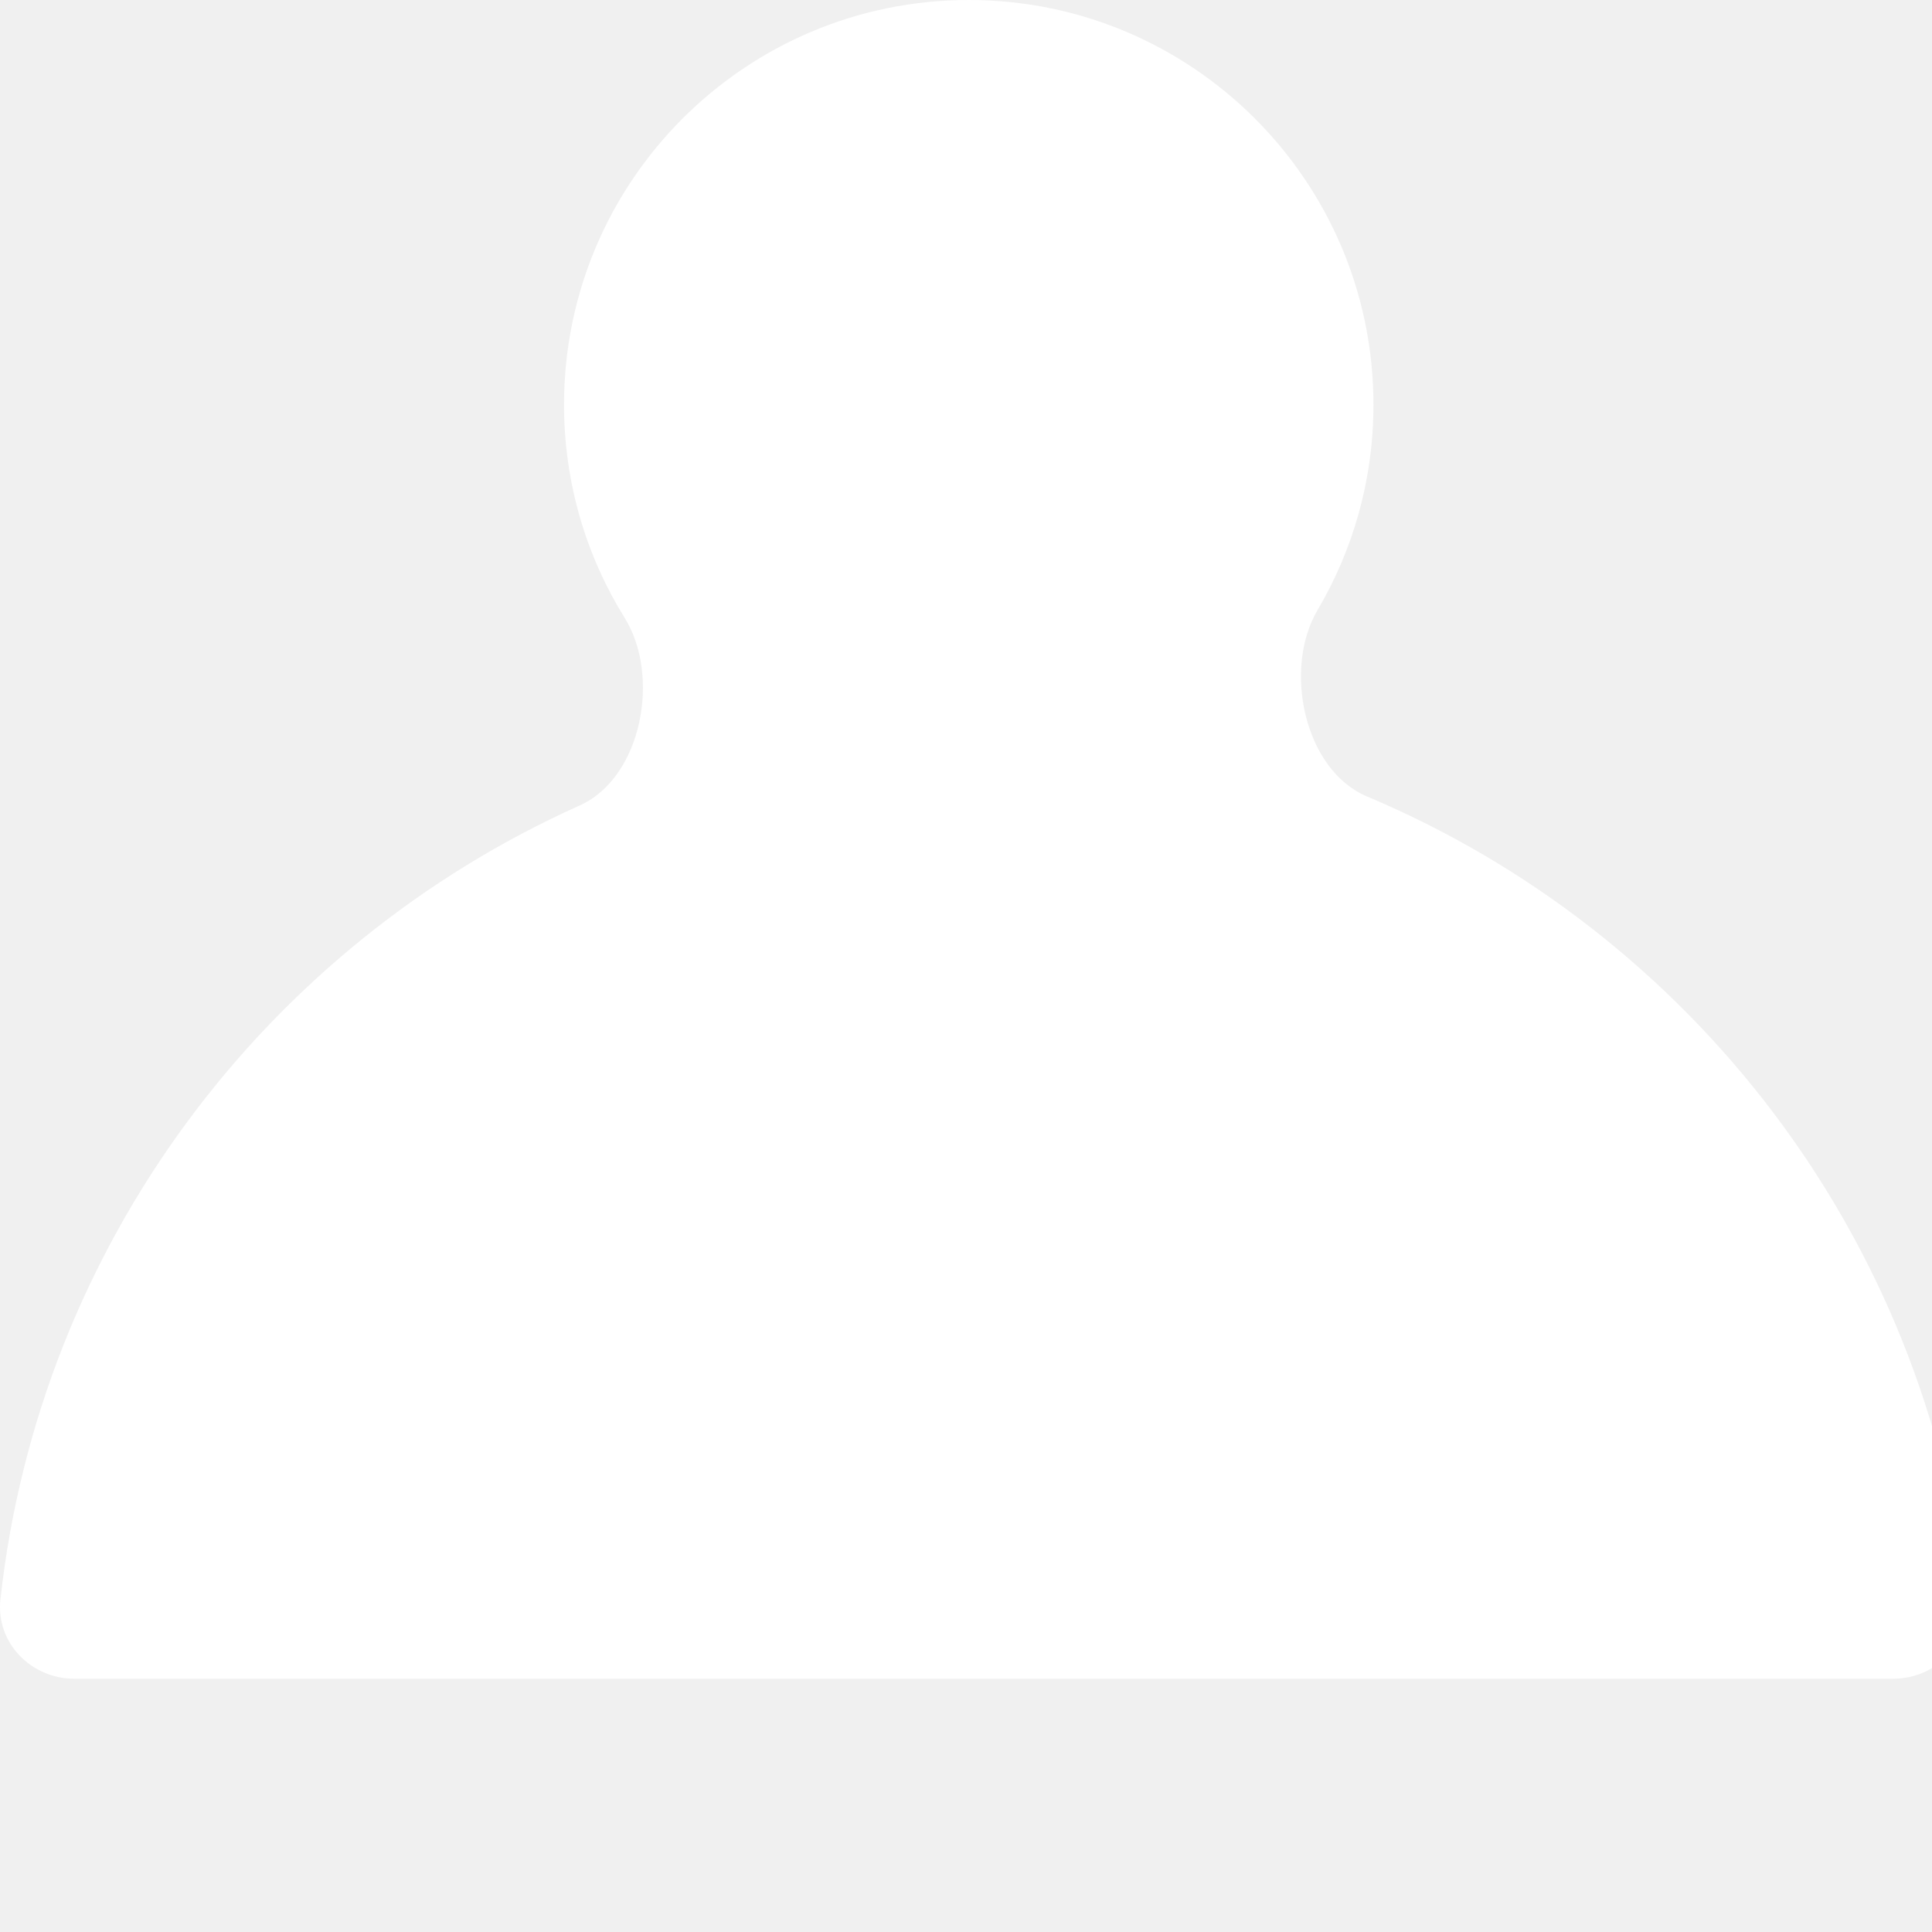
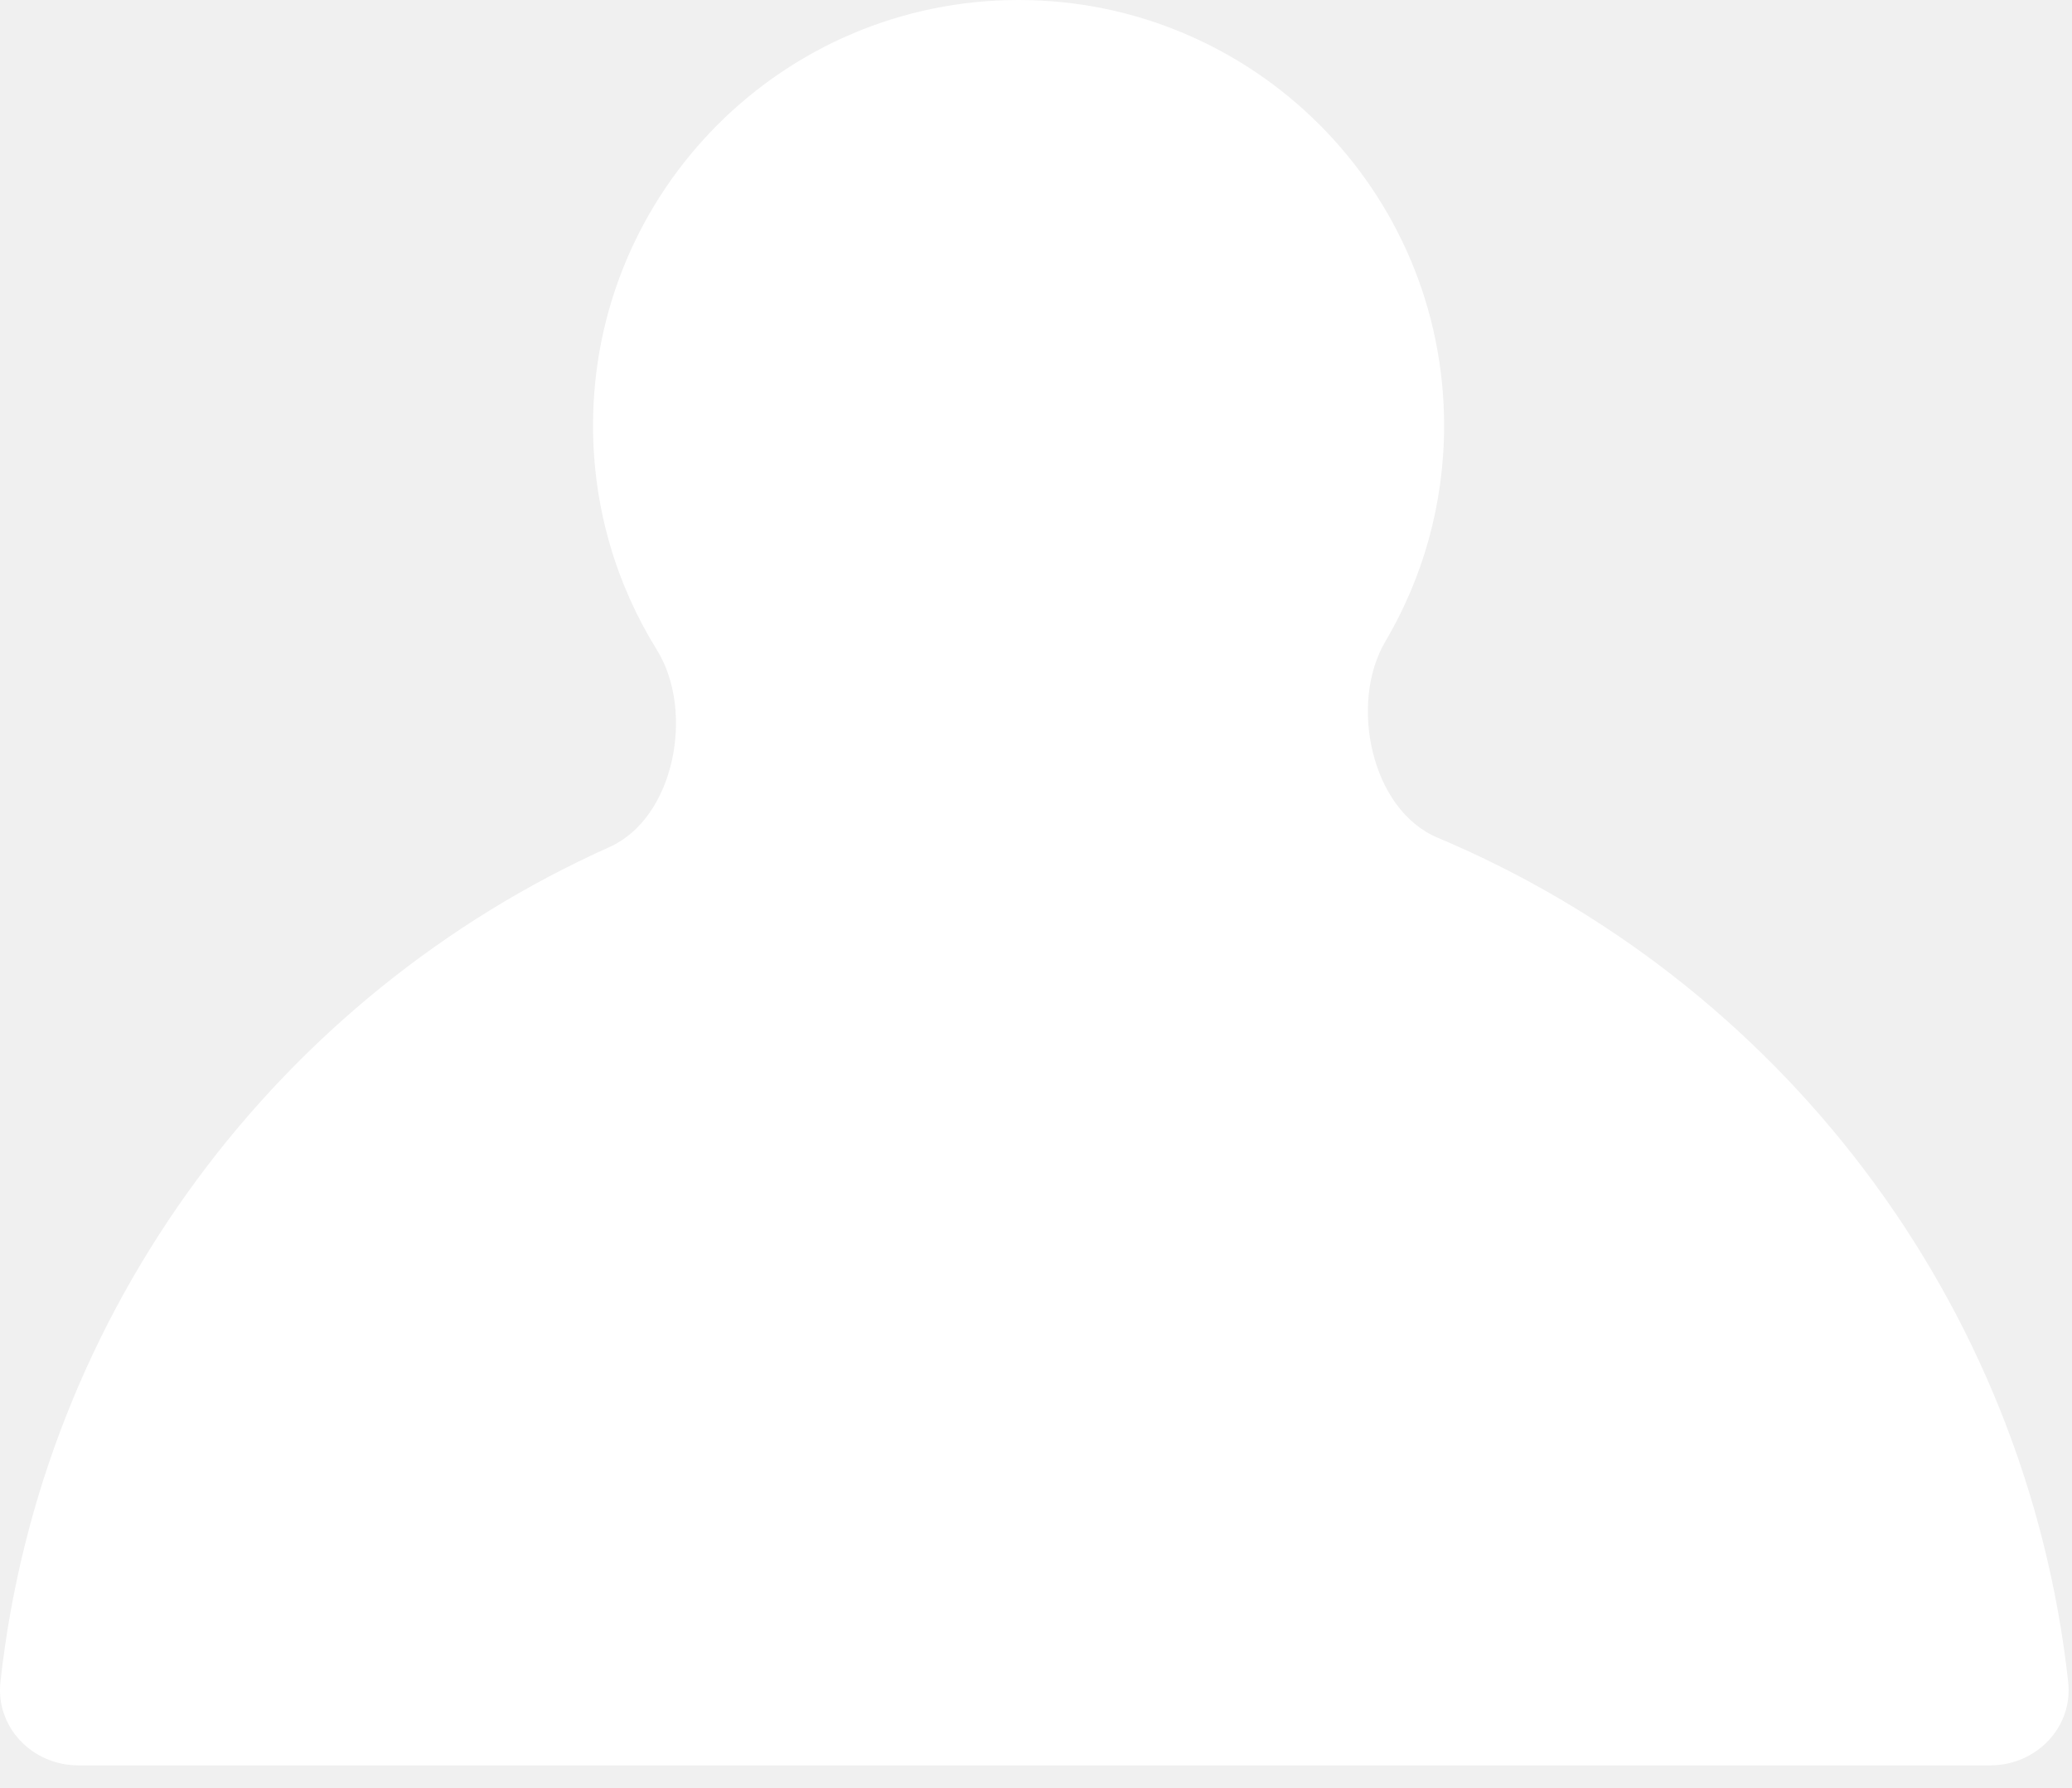
- <svg xmlns="http://www.w3.org/2000/svg" viewBox="0 0 50 50" width="" height="44" fill="none">
+ <svg xmlns="http://www.w3.org/2000/svg" viewBox="0 0 51 44" width="51" height="44" fill="none">
  <path fill-rule="evenodd" clip-rule="evenodd" d="M35.379 20.613c-1.629-.685-2.179-3.302-1.281-4.824.919-1.558 1.447-3.375 1.447-5.314C35.545 4.689 30.855 0 25.071 0S14.597 4.689 14.597 10.474c0 2.026.576 3.918 1.572 5.521.933 1.501.443 4.129-1.169 4.852C6.894 24.479 1.022 32.203.011 41.391c-.123 1.121.789 2.055 1.917 2.055H48.989c1.128 0 2.041-.934 1.917-2.055-1.033-9.39-7.144-17.251-15.527-20.778z" fill="#fff" />
</svg>
